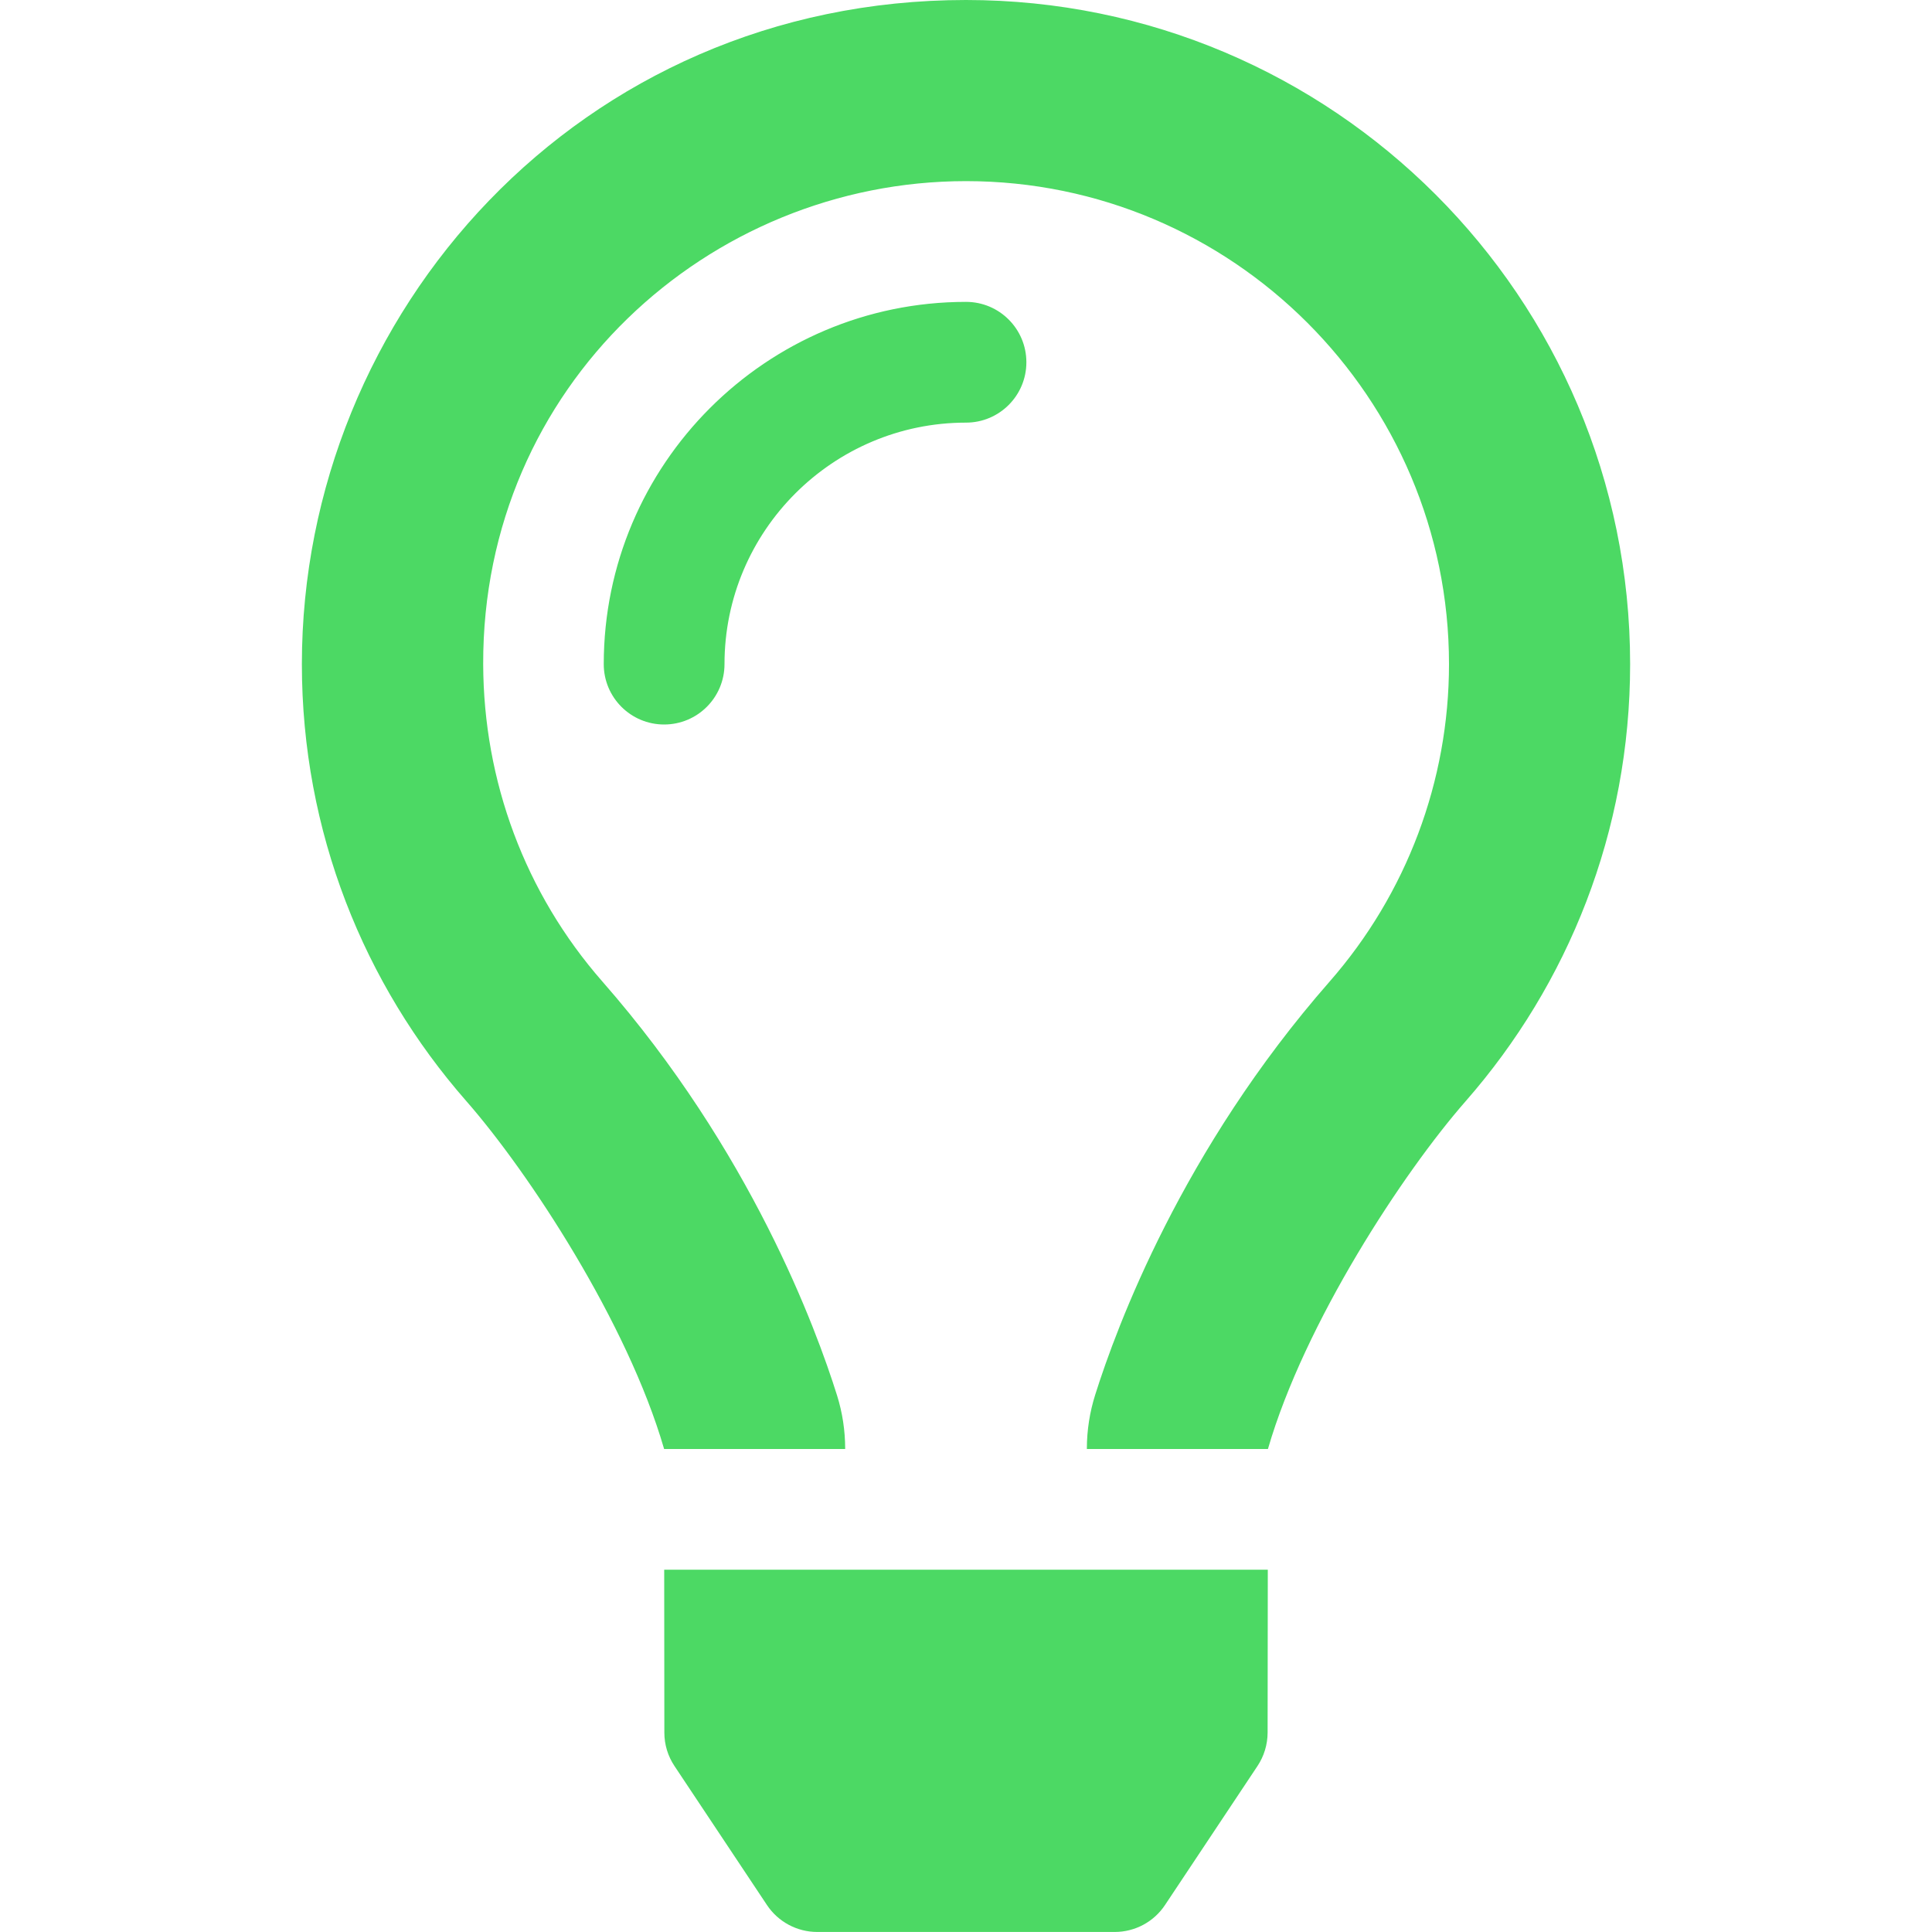
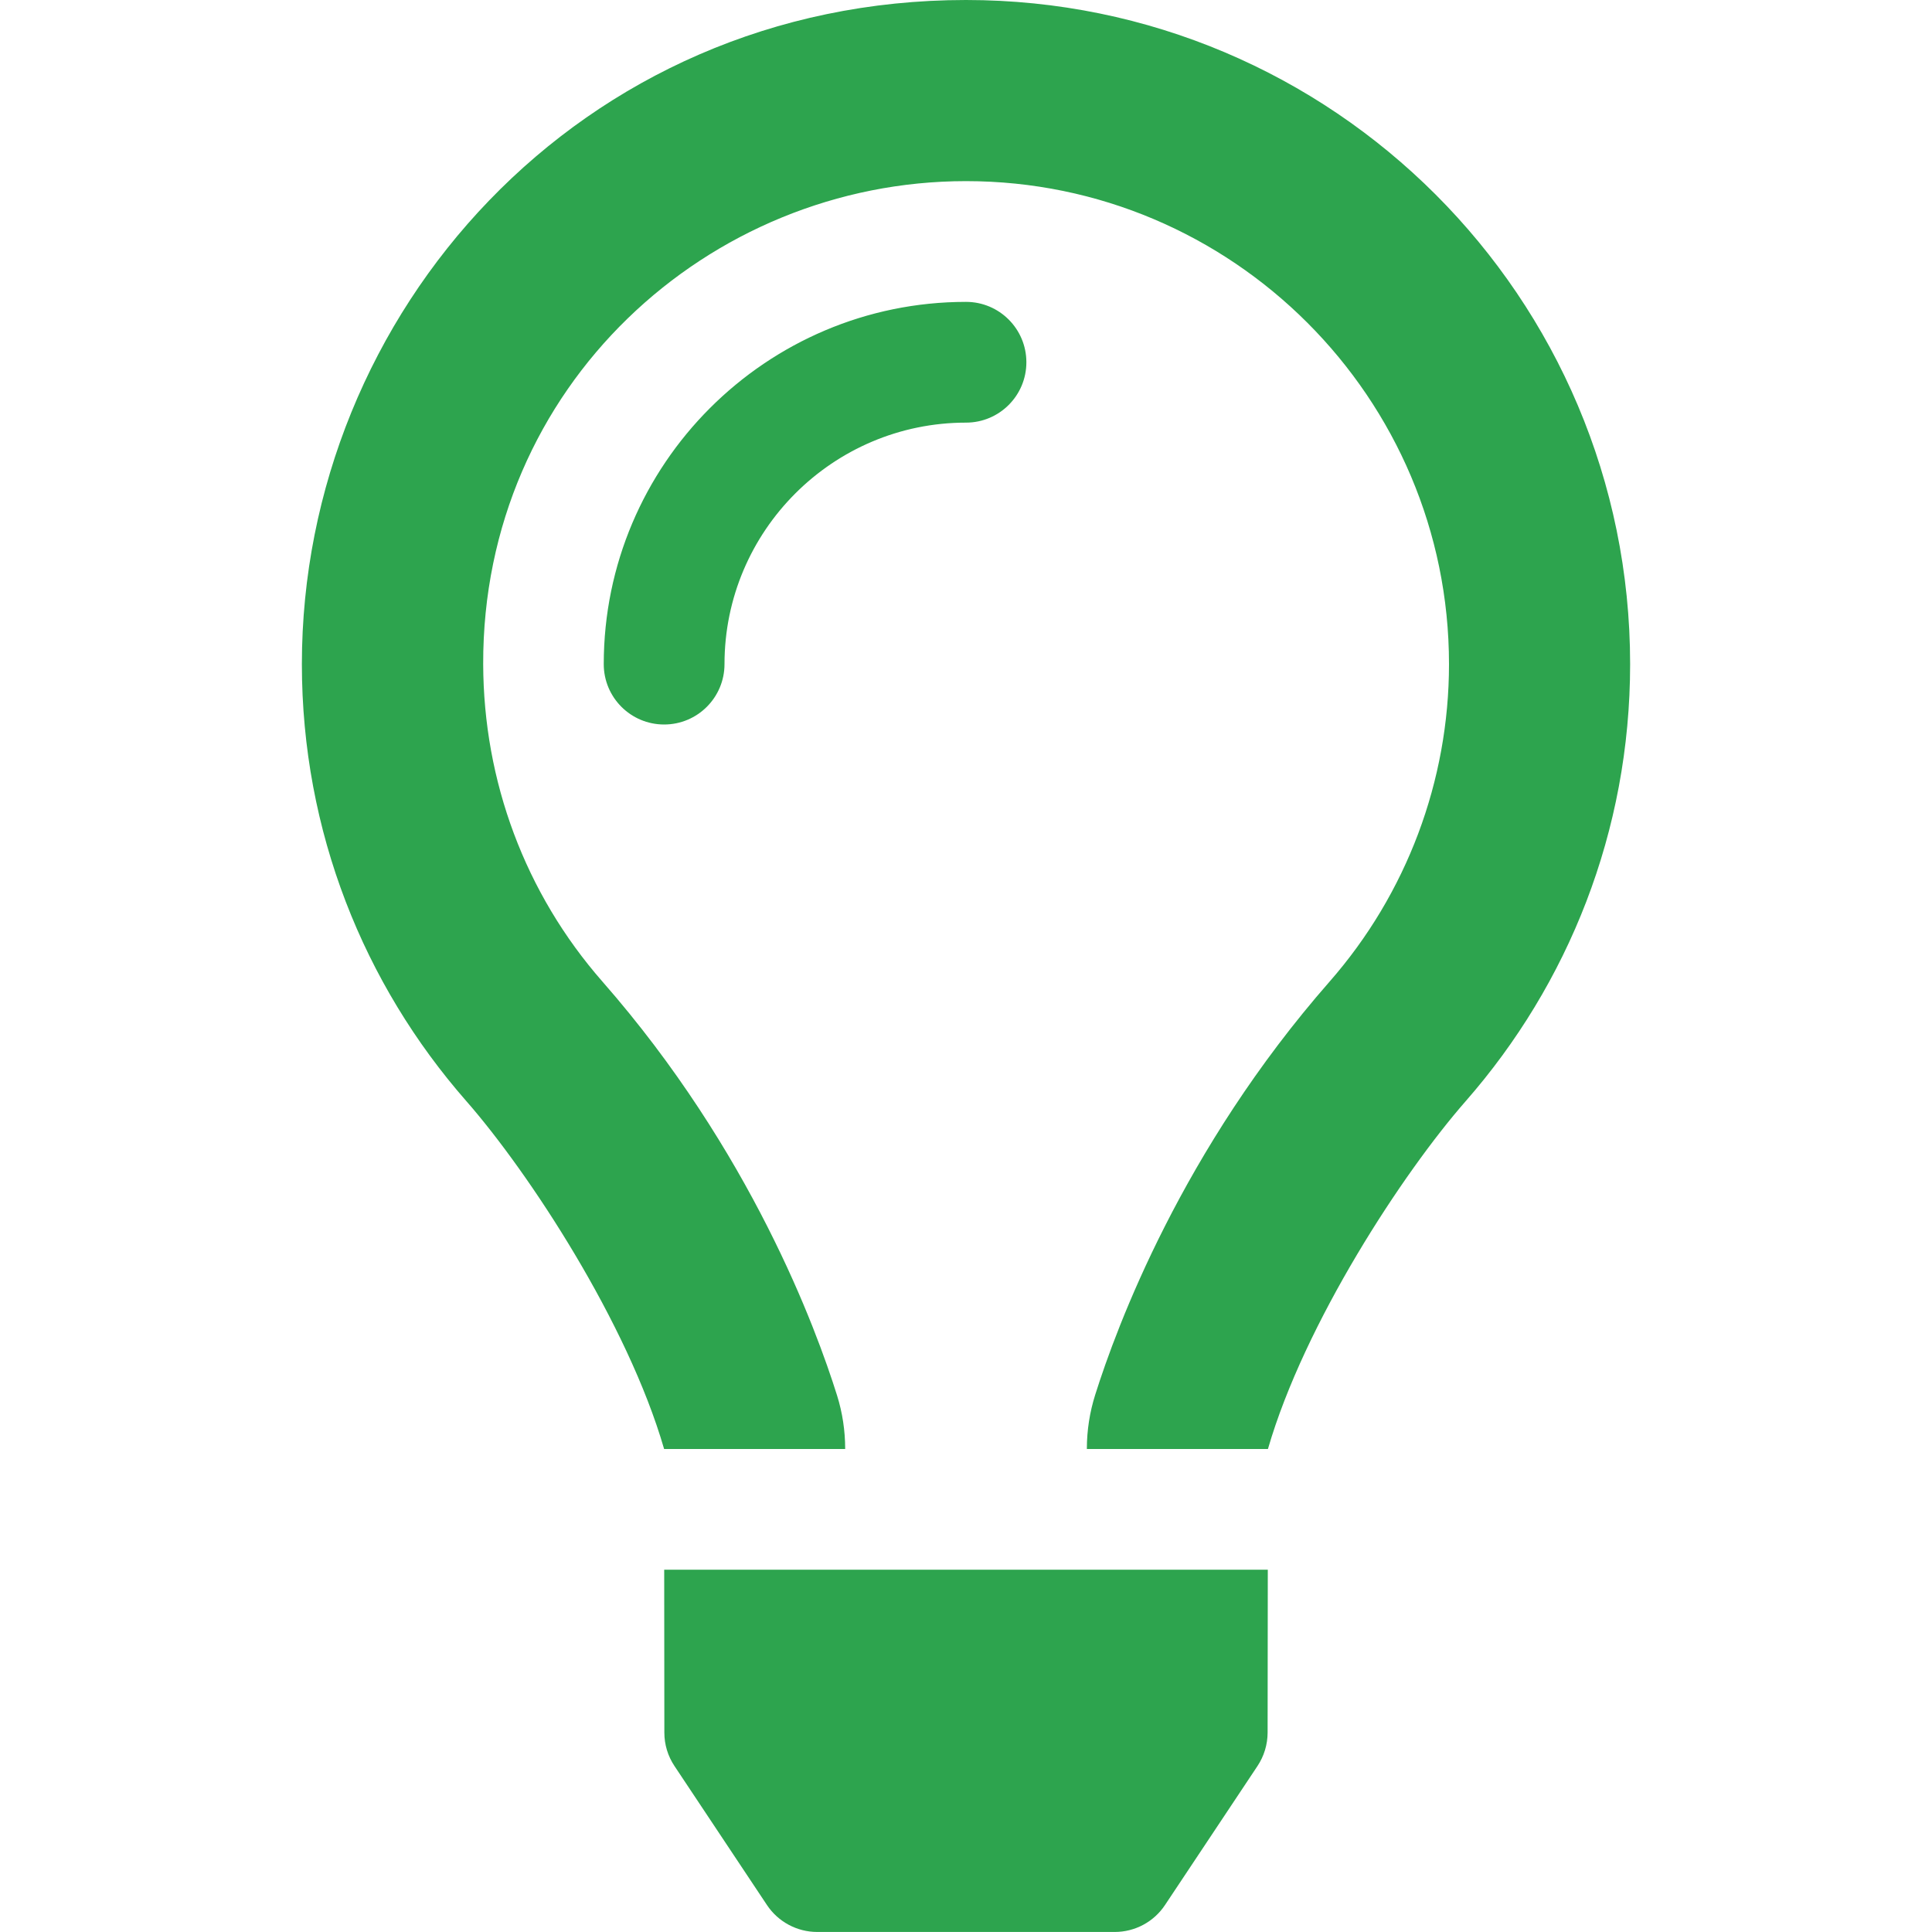
- <svg xmlns="http://www.w3.org/2000/svg" stroke="currentColor" fill="#4cd964" stroke-width="0" viewBox="0 0 352 512" height="512" width="512">
+ <svg xmlns="http://www.w3.org/2000/svg" stroke="currentColor" fill="#2da44e" stroke-width="0" viewBox="0 0 352 512" height="512" width="512">
  <path d="M176 80c-52.94 0-96 43.06-96 96 0 8.84 7.16 16 16 16s16-7.16 16-16c0-35.3 28.72-64 64-64 8.84 0 16-7.16 16-16s-7.16-16-16-16zM96.06 459.17c0 3.15.93 6.22 2.68 8.84l24.51 36.84c2.97 4.46 7.97 7.14 13.32 7.14h78.85c5.36 0 10.36-2.68 13.32-7.14l24.51-36.84c1.74-2.62 2.67-5.7 2.68-8.84l.05-43.18H96.02l.04 43.18zM176 0C73.72 0 0 82.97 0 176c0 44.37 16.45 84.85 43.56 115.78 16.64 18.99 42.74 58.8 52.42 92.16v.06h48v-.12c-.01-4.77-.72-9.51-2.15-14.07-5.59-17.81-22.82-64.77-62.17-109.67-20.54-23.43-31.52-53.15-31.61-84.14-.2-73.64 59.67-128 127.95-128 70.58 0 128 57.42 128 128 0 30.97-11.24 60.85-31.65 84.14-39.11 44.61-56.42 91.47-62.1 109.46a47.507 47.507 0 0 0-2.22 14.3v.1h48v-.05c9.68-33.37 35.78-73.18 52.42-92.16C335.55 260.85 352 220.37 352 176 352 78.8 273.2 0 176 0z" />
</svg>
